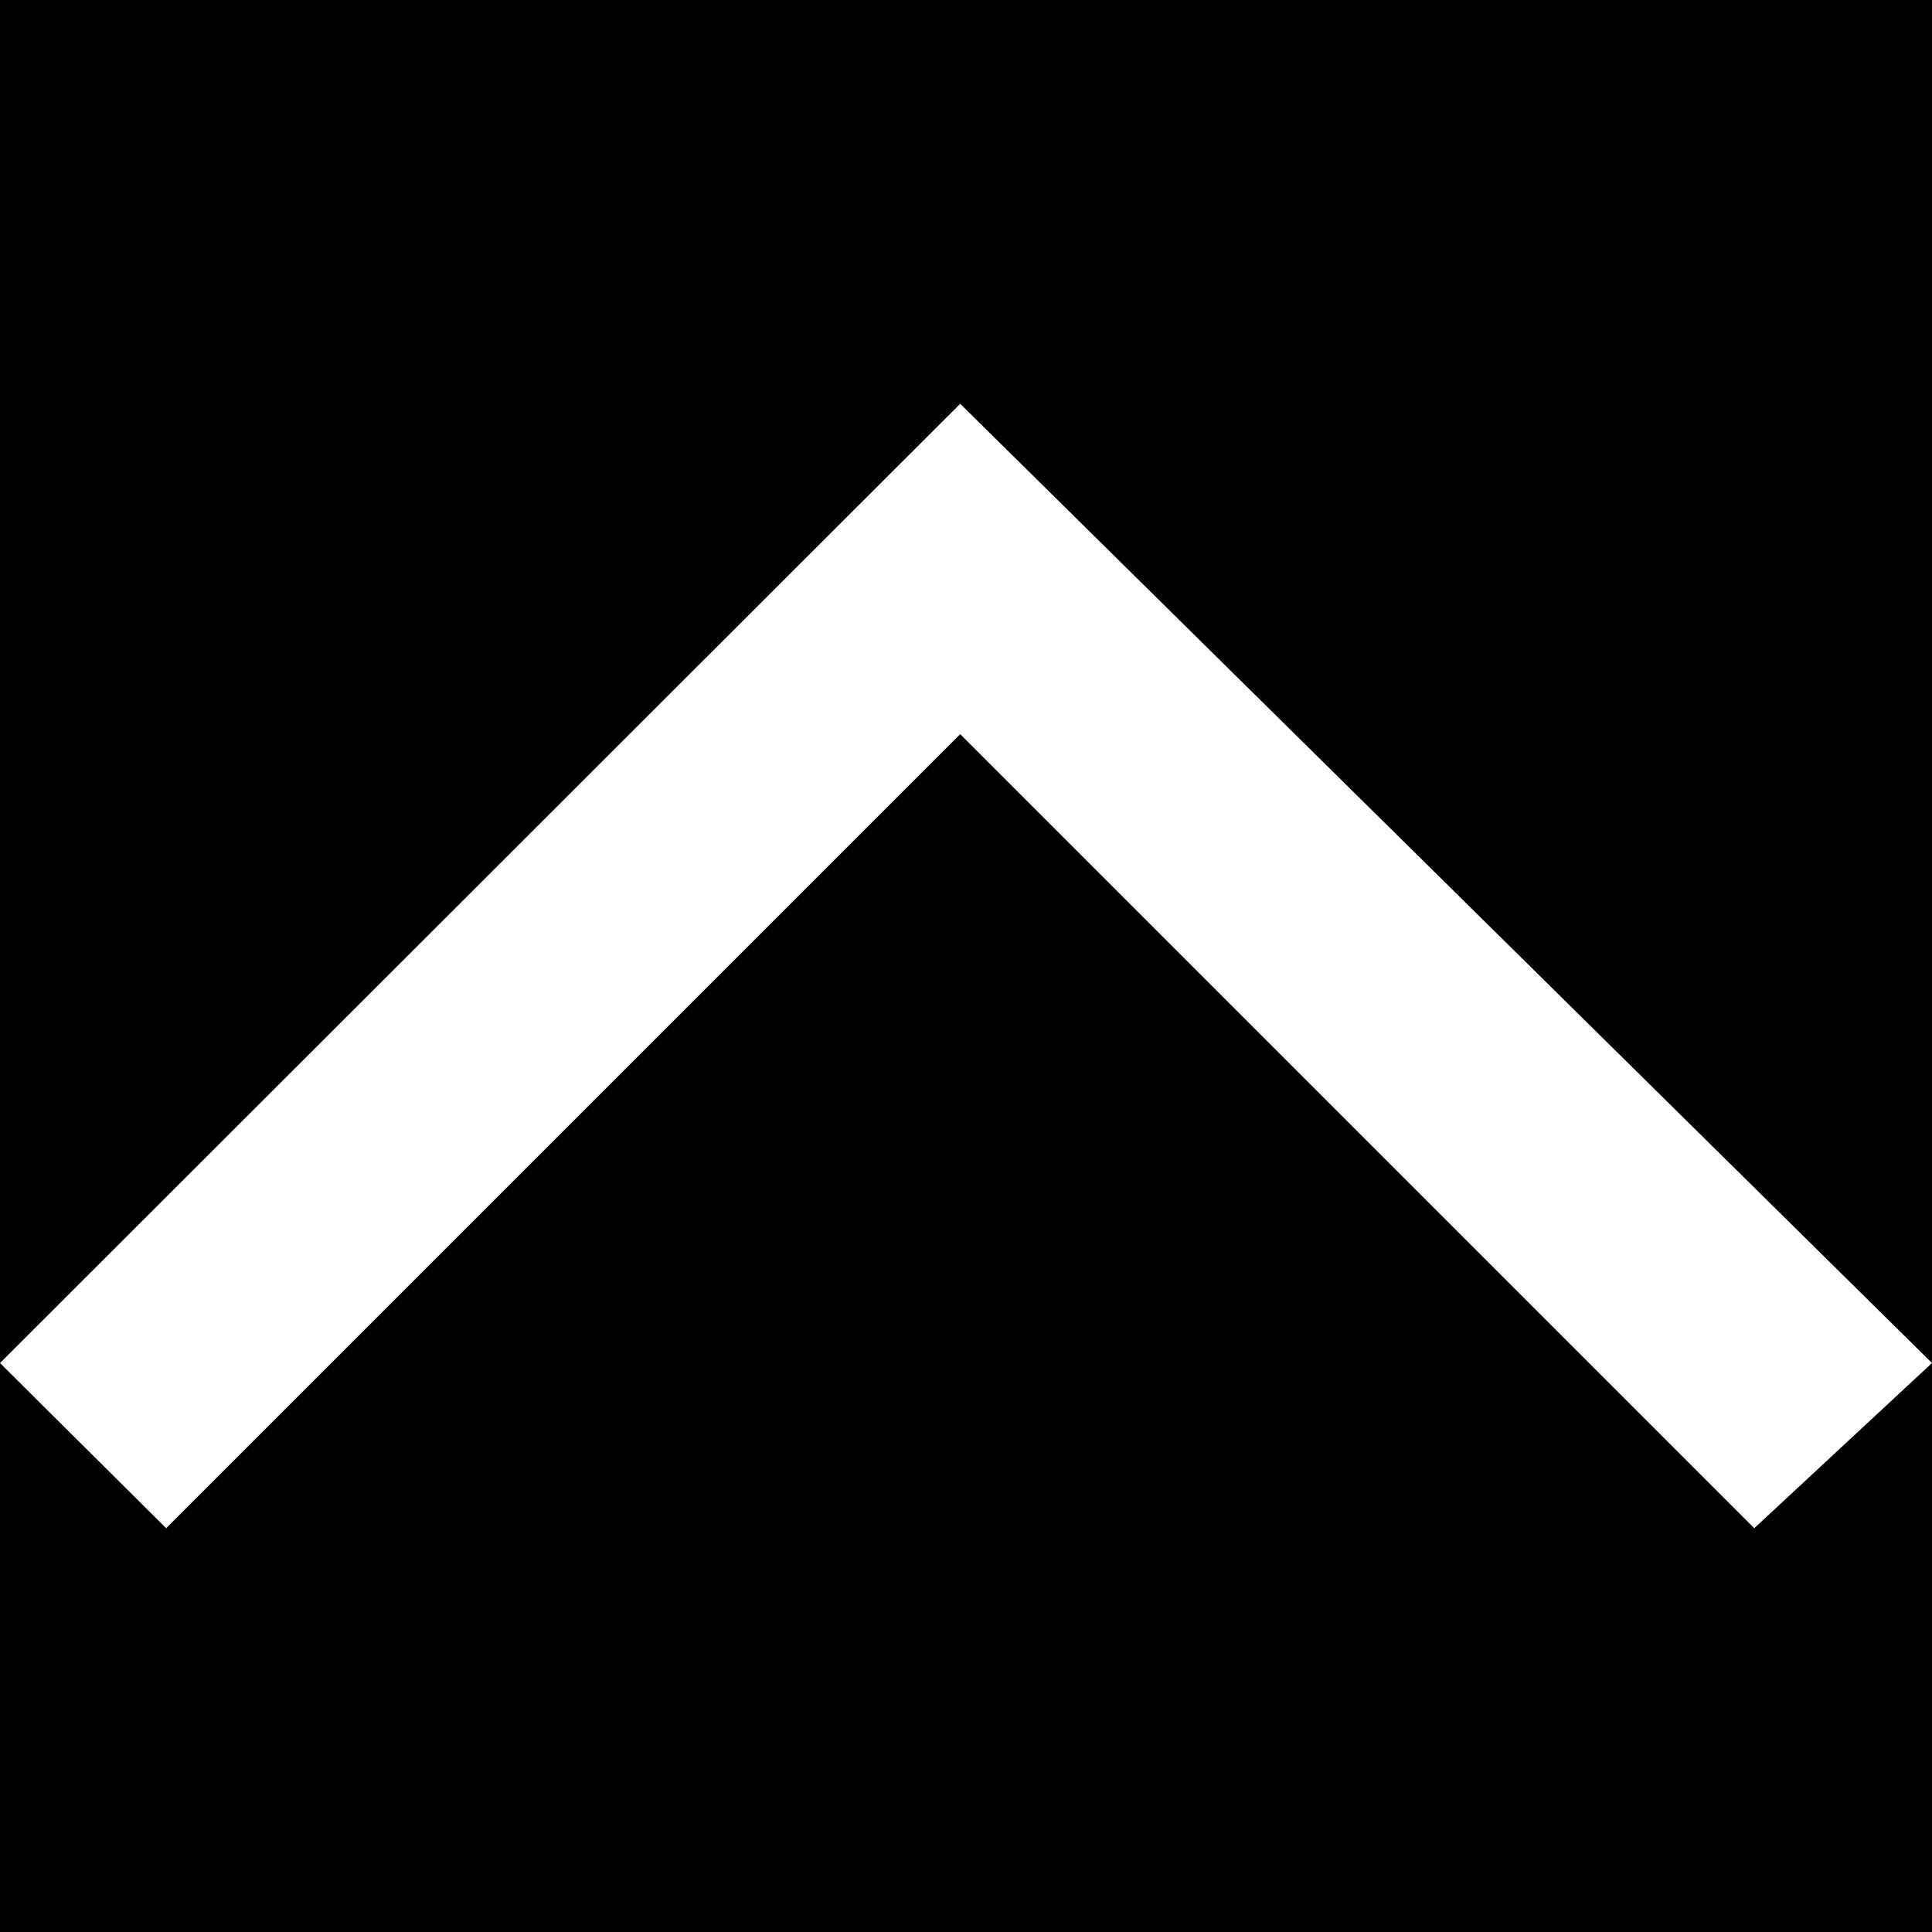
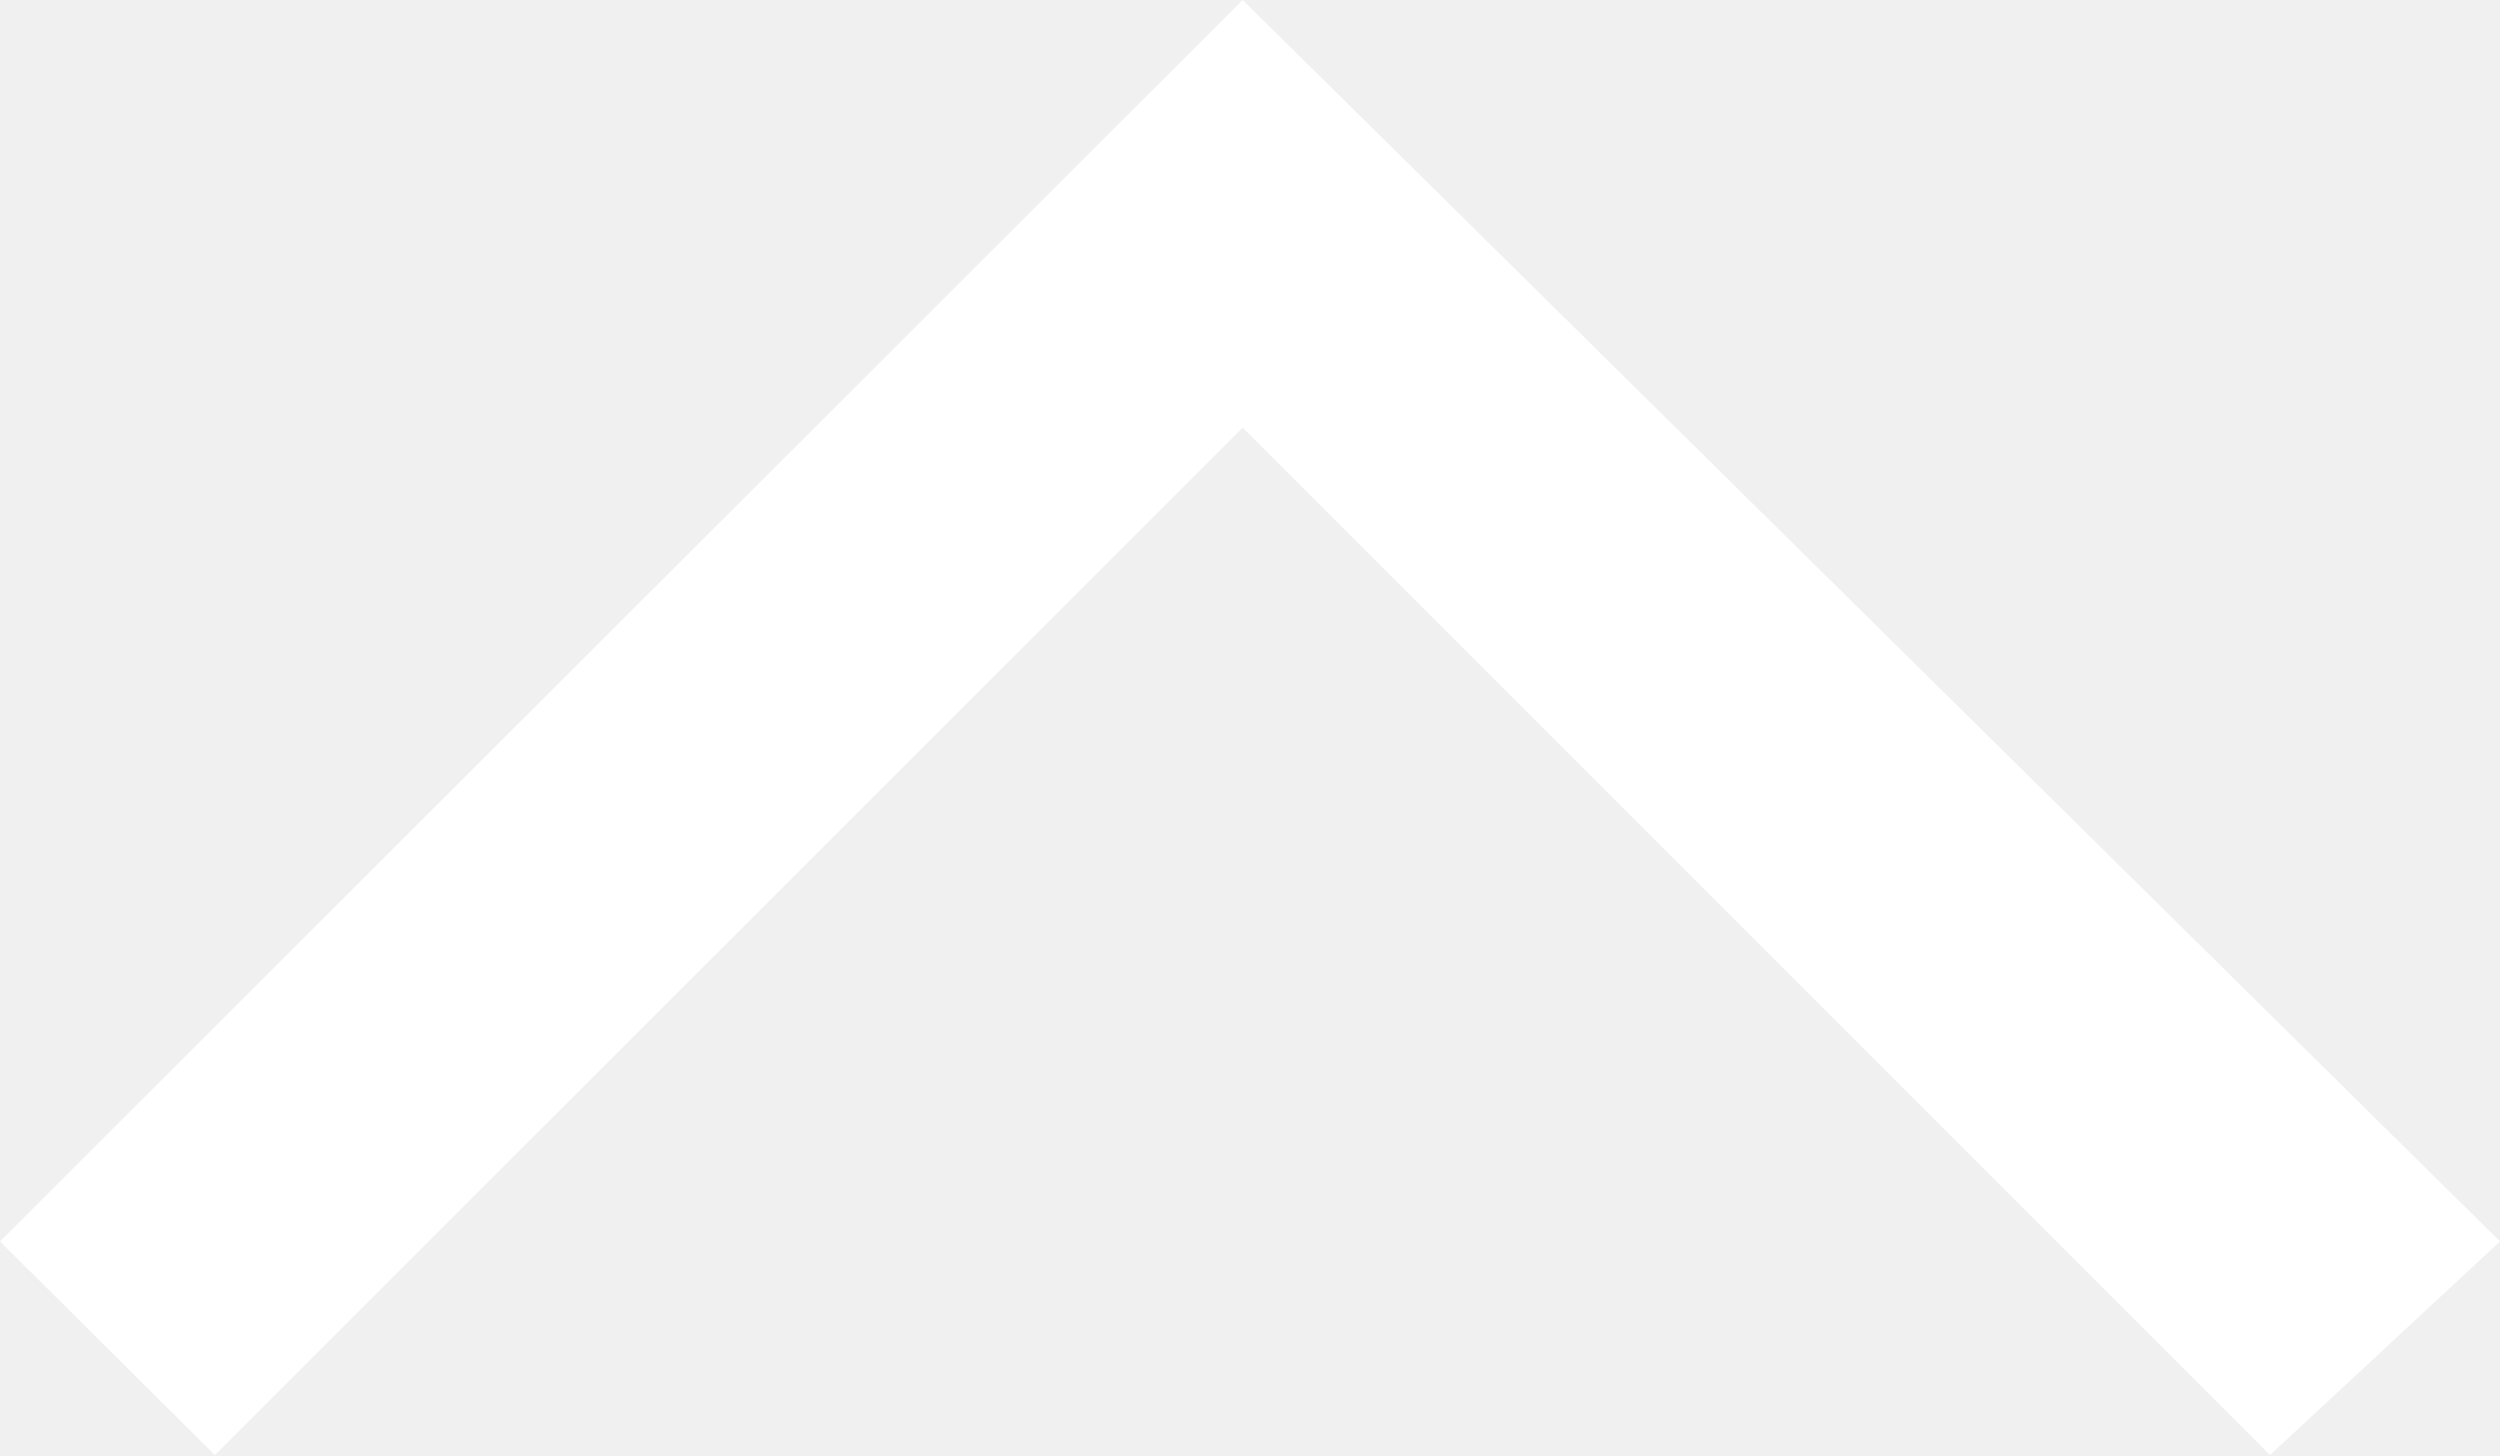
- <svg xmlns="http://www.w3.org/2000/svg" version="1.1" id="Layer_1" x="0px" y="0px" viewBox="-205 297 200 200" enable-background="new -205 297 200 200" xml:space="preserve">
-   <rect x="-205" y="297" stroke="#000000" stroke-miterlimit="10" width="200" height="200" />
+ <svg xmlns="http://www.w3.org/2000/svg" version="1.1" id="Layer_1" x="0px" y="0px" viewBox="-205 514.9 612 356.2" enable-background="new -205 514.9 612 356.2" xml:space="preserve">
  <g>
    <g>
-       <path fill="none" stroke="#FFFFFF" stroke-width="24.54" stroke-miterlimit="10" d="M-13.5,446.6" />
-       <polygon fill="#FFFFFF" points="-187.8,455.2 -205,438.1 -105.6,338.8 -5,438.1 -23.4,455.2 -105.6,373   " />
+       <path fill="none" stroke="#FFFFFF" stroke-width="24.54" stroke-miterlimit="10" d="M381,844.8" />
+       <polygon fill="#FFFFFF" points="-152.4,871.1 -205,818.8 99.2,514.9 407,818.8 350.7,871.1 99.2,619.6   " />
    </g>
  </g>
</svg>
